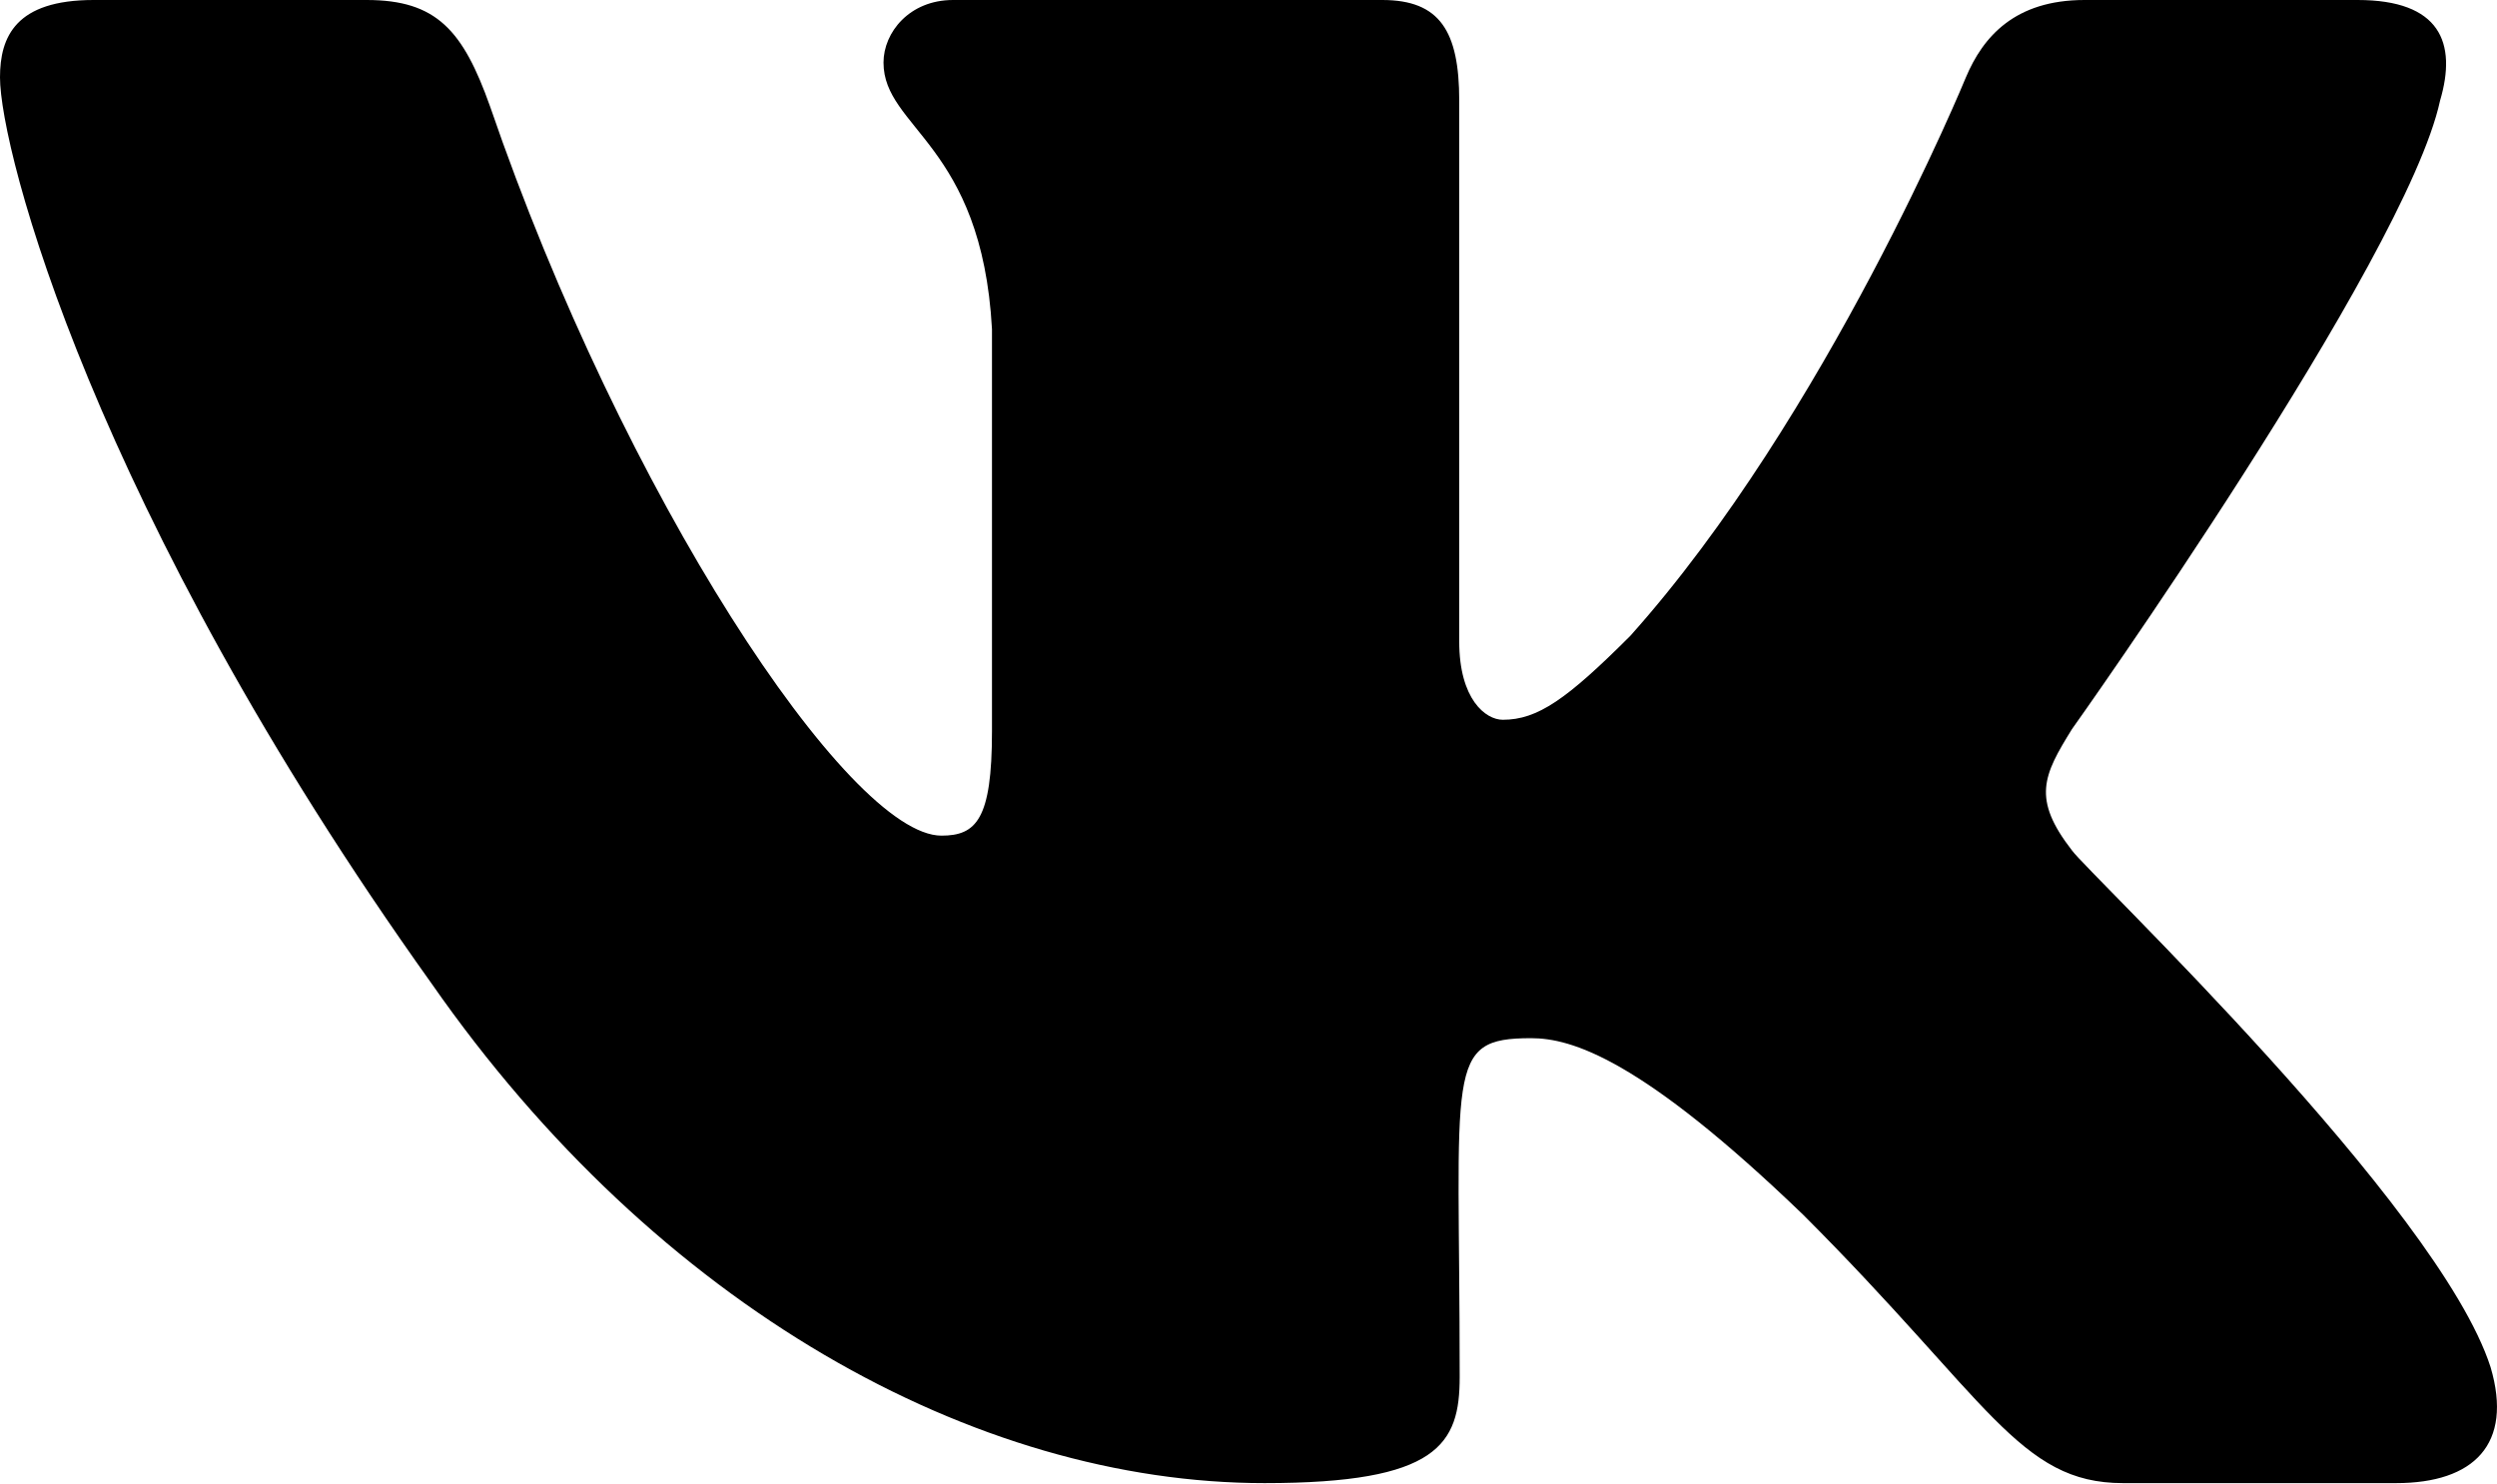
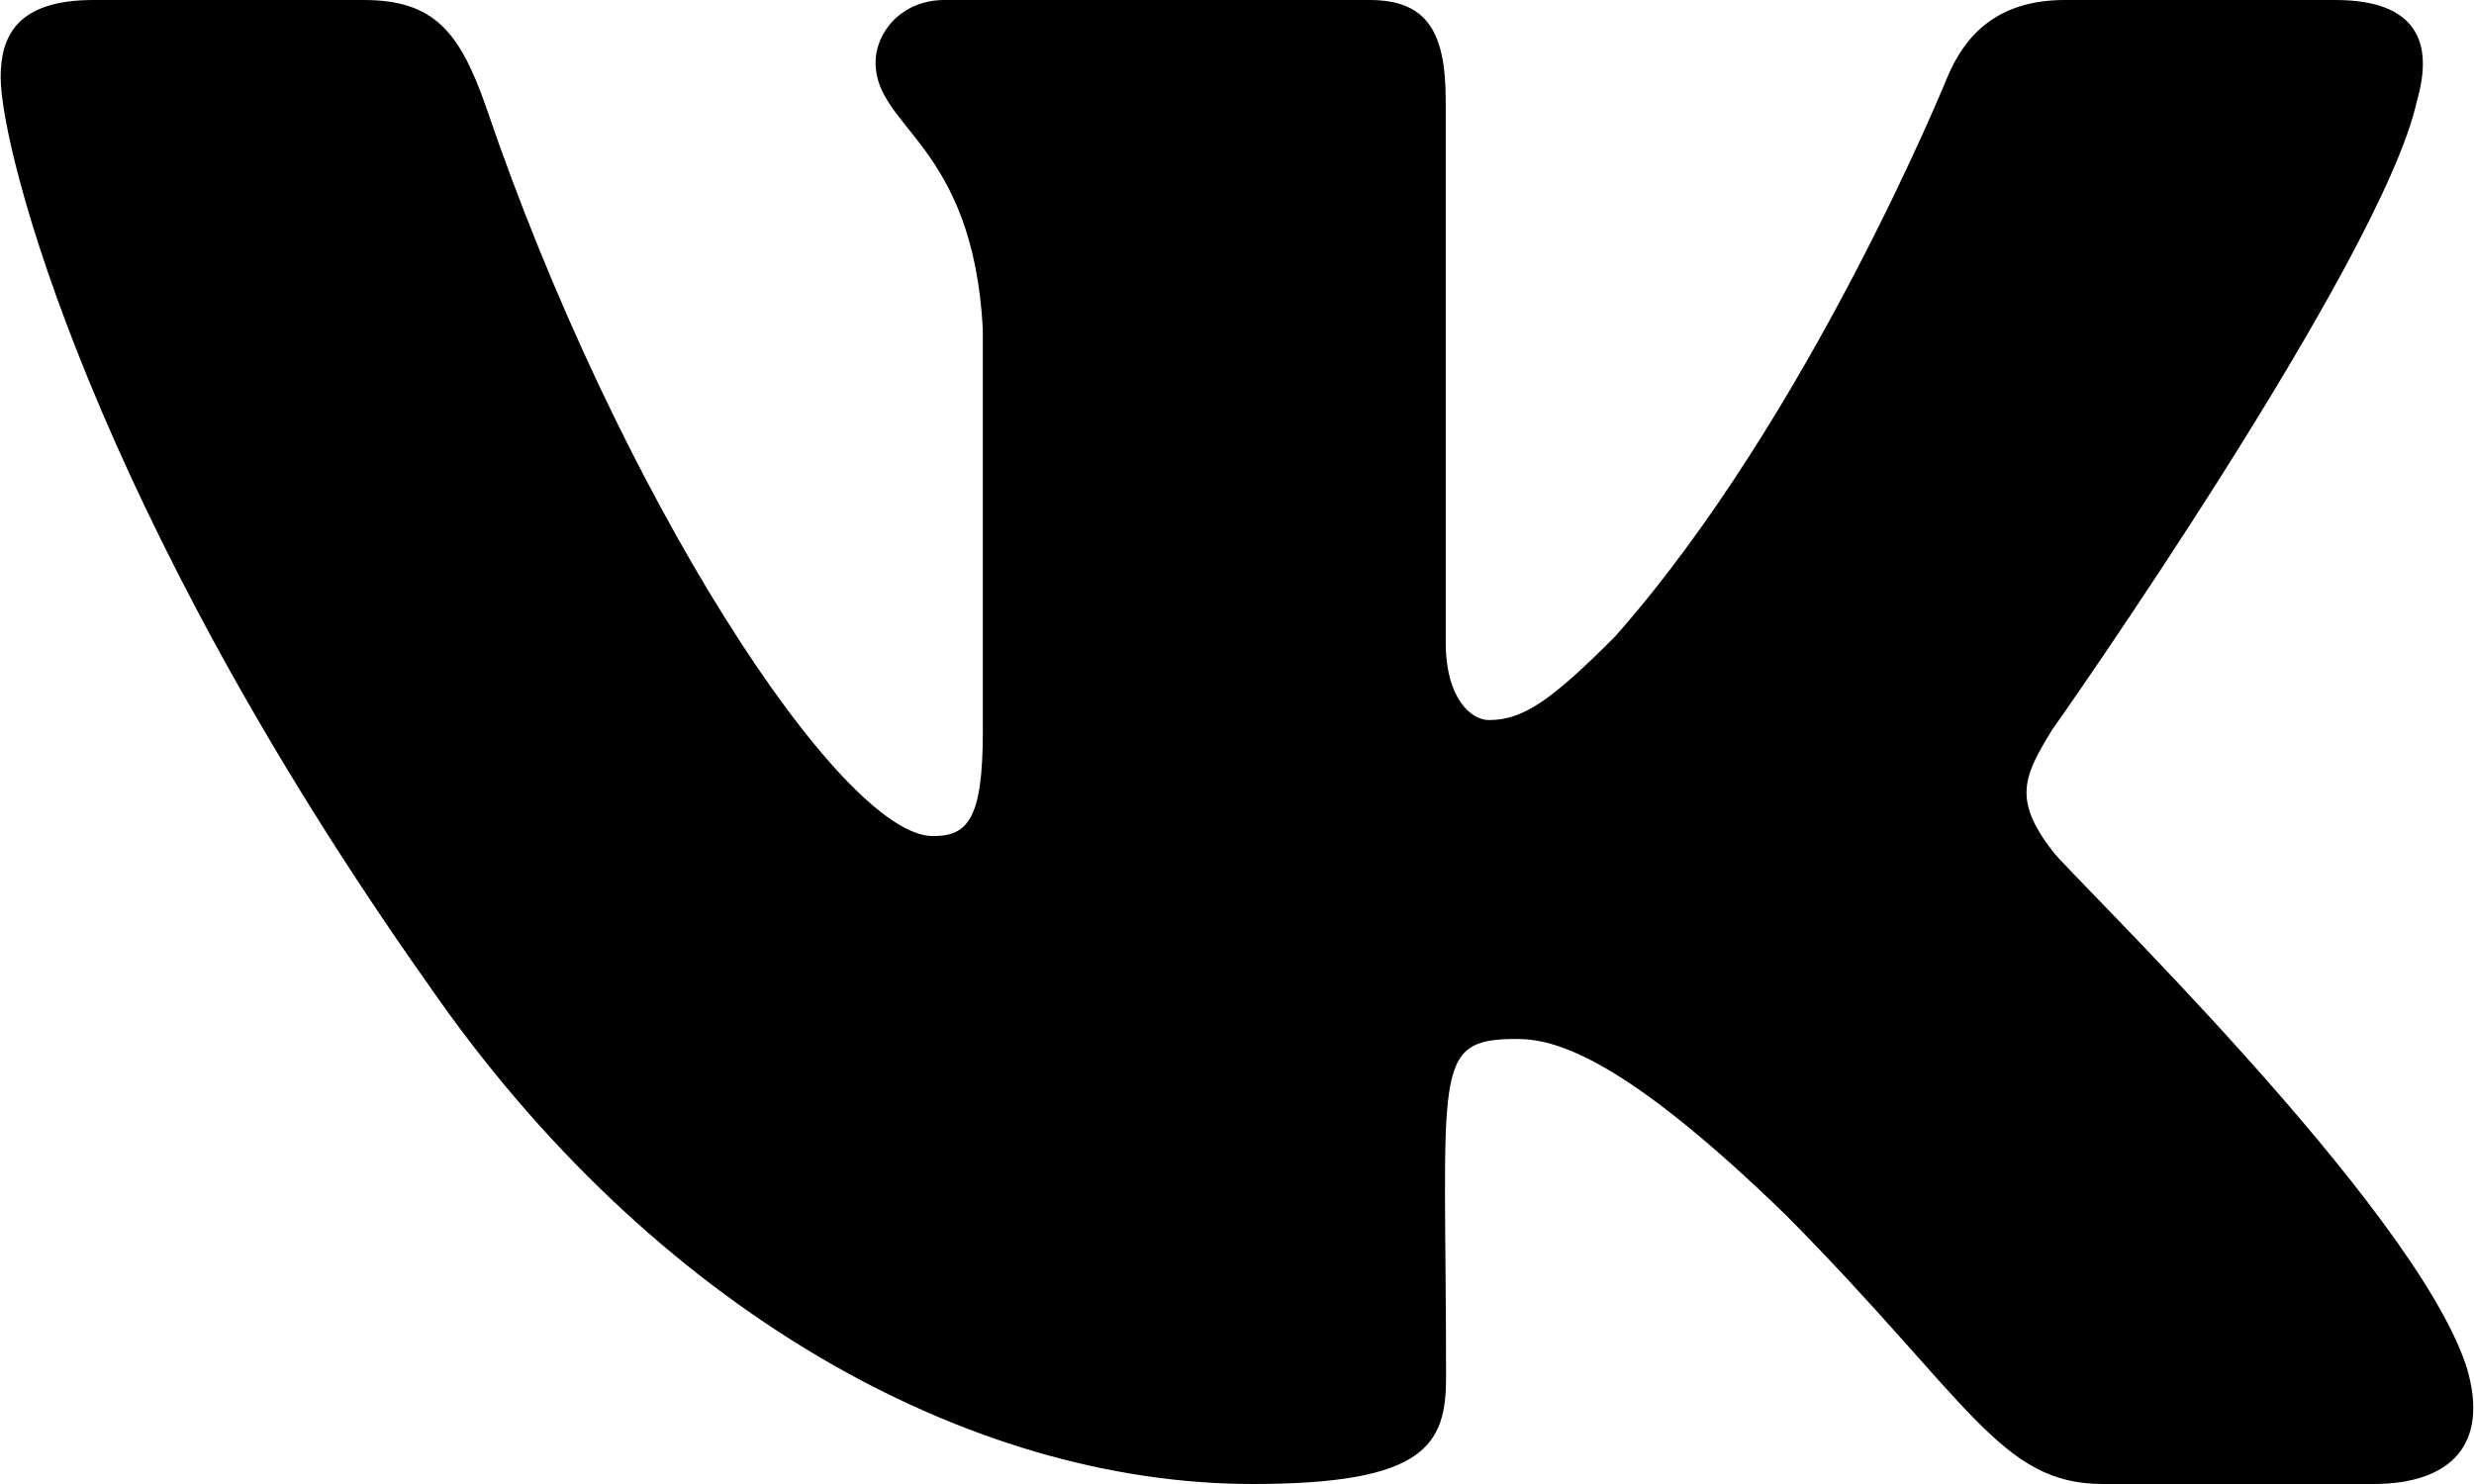
- <svg xmlns="http://www.w3.org/2000/svg" viewBox="0 0 538.68 320">
-   <path d="M526.4 21.7c3.7-12.5 0-21.7-17.8-21.7h-58.9c-15 0-21.9 7.9-25.6 16.7 0 0-30 73.1-72.4 120.5-13.7 13.7-20 18.1-27.5 18.1-3.7 0-9.4-4.4-9.4-16.9V21.7c0-15-4.2-21.7-16.6-21.7h-92.6c-9.4 0-15 7-15 13.5 0 14.2 21.2 17.5 23.4 57.5v86.8c0 19-3.4 22.5-10.9 22.5-20 0-68.6-73.4-97.4-157.4C99.9 6.6 94.2 0 79.1 0H20.2C3.4 0 0 7.9 0 16.7c0 15.6 20 93.1 93.1 195.5C141.8 282.1 210.4 320 272.8 320c37.5 0 42.1-8.4 42.1-22.9 0-66.8-3.4-73.1 15.4-73.1 8.7 0 23.7 4.4 58.7 38.1 40 40 46.6 57.9 69 57.9h58.9c16.8 0 25.3-8.4 20.4-25-11.2-34.9-86.9-106.7-90.3-111.5-8.7-11.2-6.2-16.2 0-26.2.1-.1 72-101.3 79.4-135.6z" />
+ <svg xmlns="http://www.w3.org/2000/svg" width="30pt" height="18pt" viewBox="0 0 30 18" version="1.1">
+   <g id="surface1">
+     <path style=" stroke:none;fill-rule:nonzero;fill:rgb(0%,0%,0%);fill-opacity:1;" d="M 29.309 1.219 C 29.512 0.516 29.309 0 28.316 0 L 25.039 0 C 24.203 0 23.82 0.445 23.613 0.938 C 23.613 0.938 21.945 5.051 19.586 7.719 C 18.82 8.488 18.473 8.734 18.055 8.734 C 17.848 8.734 17.531 8.488 17.531 7.785 L 17.531 1.219 C 17.531 0.375 17.297 0 16.605 0 L 11.453 0 C 10.93 0 10.617 0.395 10.617 0.758 C 10.617 1.559 11.797 1.742 11.918 3.992 L 11.918 8.875 C 11.918 9.945 11.73 10.141 11.312 10.141 C 10.199 10.141 7.496 6.012 5.891 1.289 C 5.57 0.371 5.25 0 4.41 0 L 1.133 0 C 0.199 0 0.008 0.445 0.008 0.938 C 0.008 1.816 1.121 6.176 5.191 11.938 C 7.902 15.867 11.719 18 15.191 18 C 17.281 18 17.535 17.527 17.535 16.711 C 17.535 12.953 17.348 12.602 18.395 12.602 C 18.879 12.602 19.711 12.848 21.66 14.742 C 23.887 16.992 24.254 18 25.5 18 L 28.777 18 C 29.715 18 30.188 17.527 29.914 16.594 C 29.289 14.629 25.078 10.594 24.887 10.32 C 24.402 9.691 24.543 9.41 24.887 8.848 C 24.895 8.844 28.895 3.148 29.309 1.219 Z M 29.309 1.219 " />
+   </g>
</svg>
